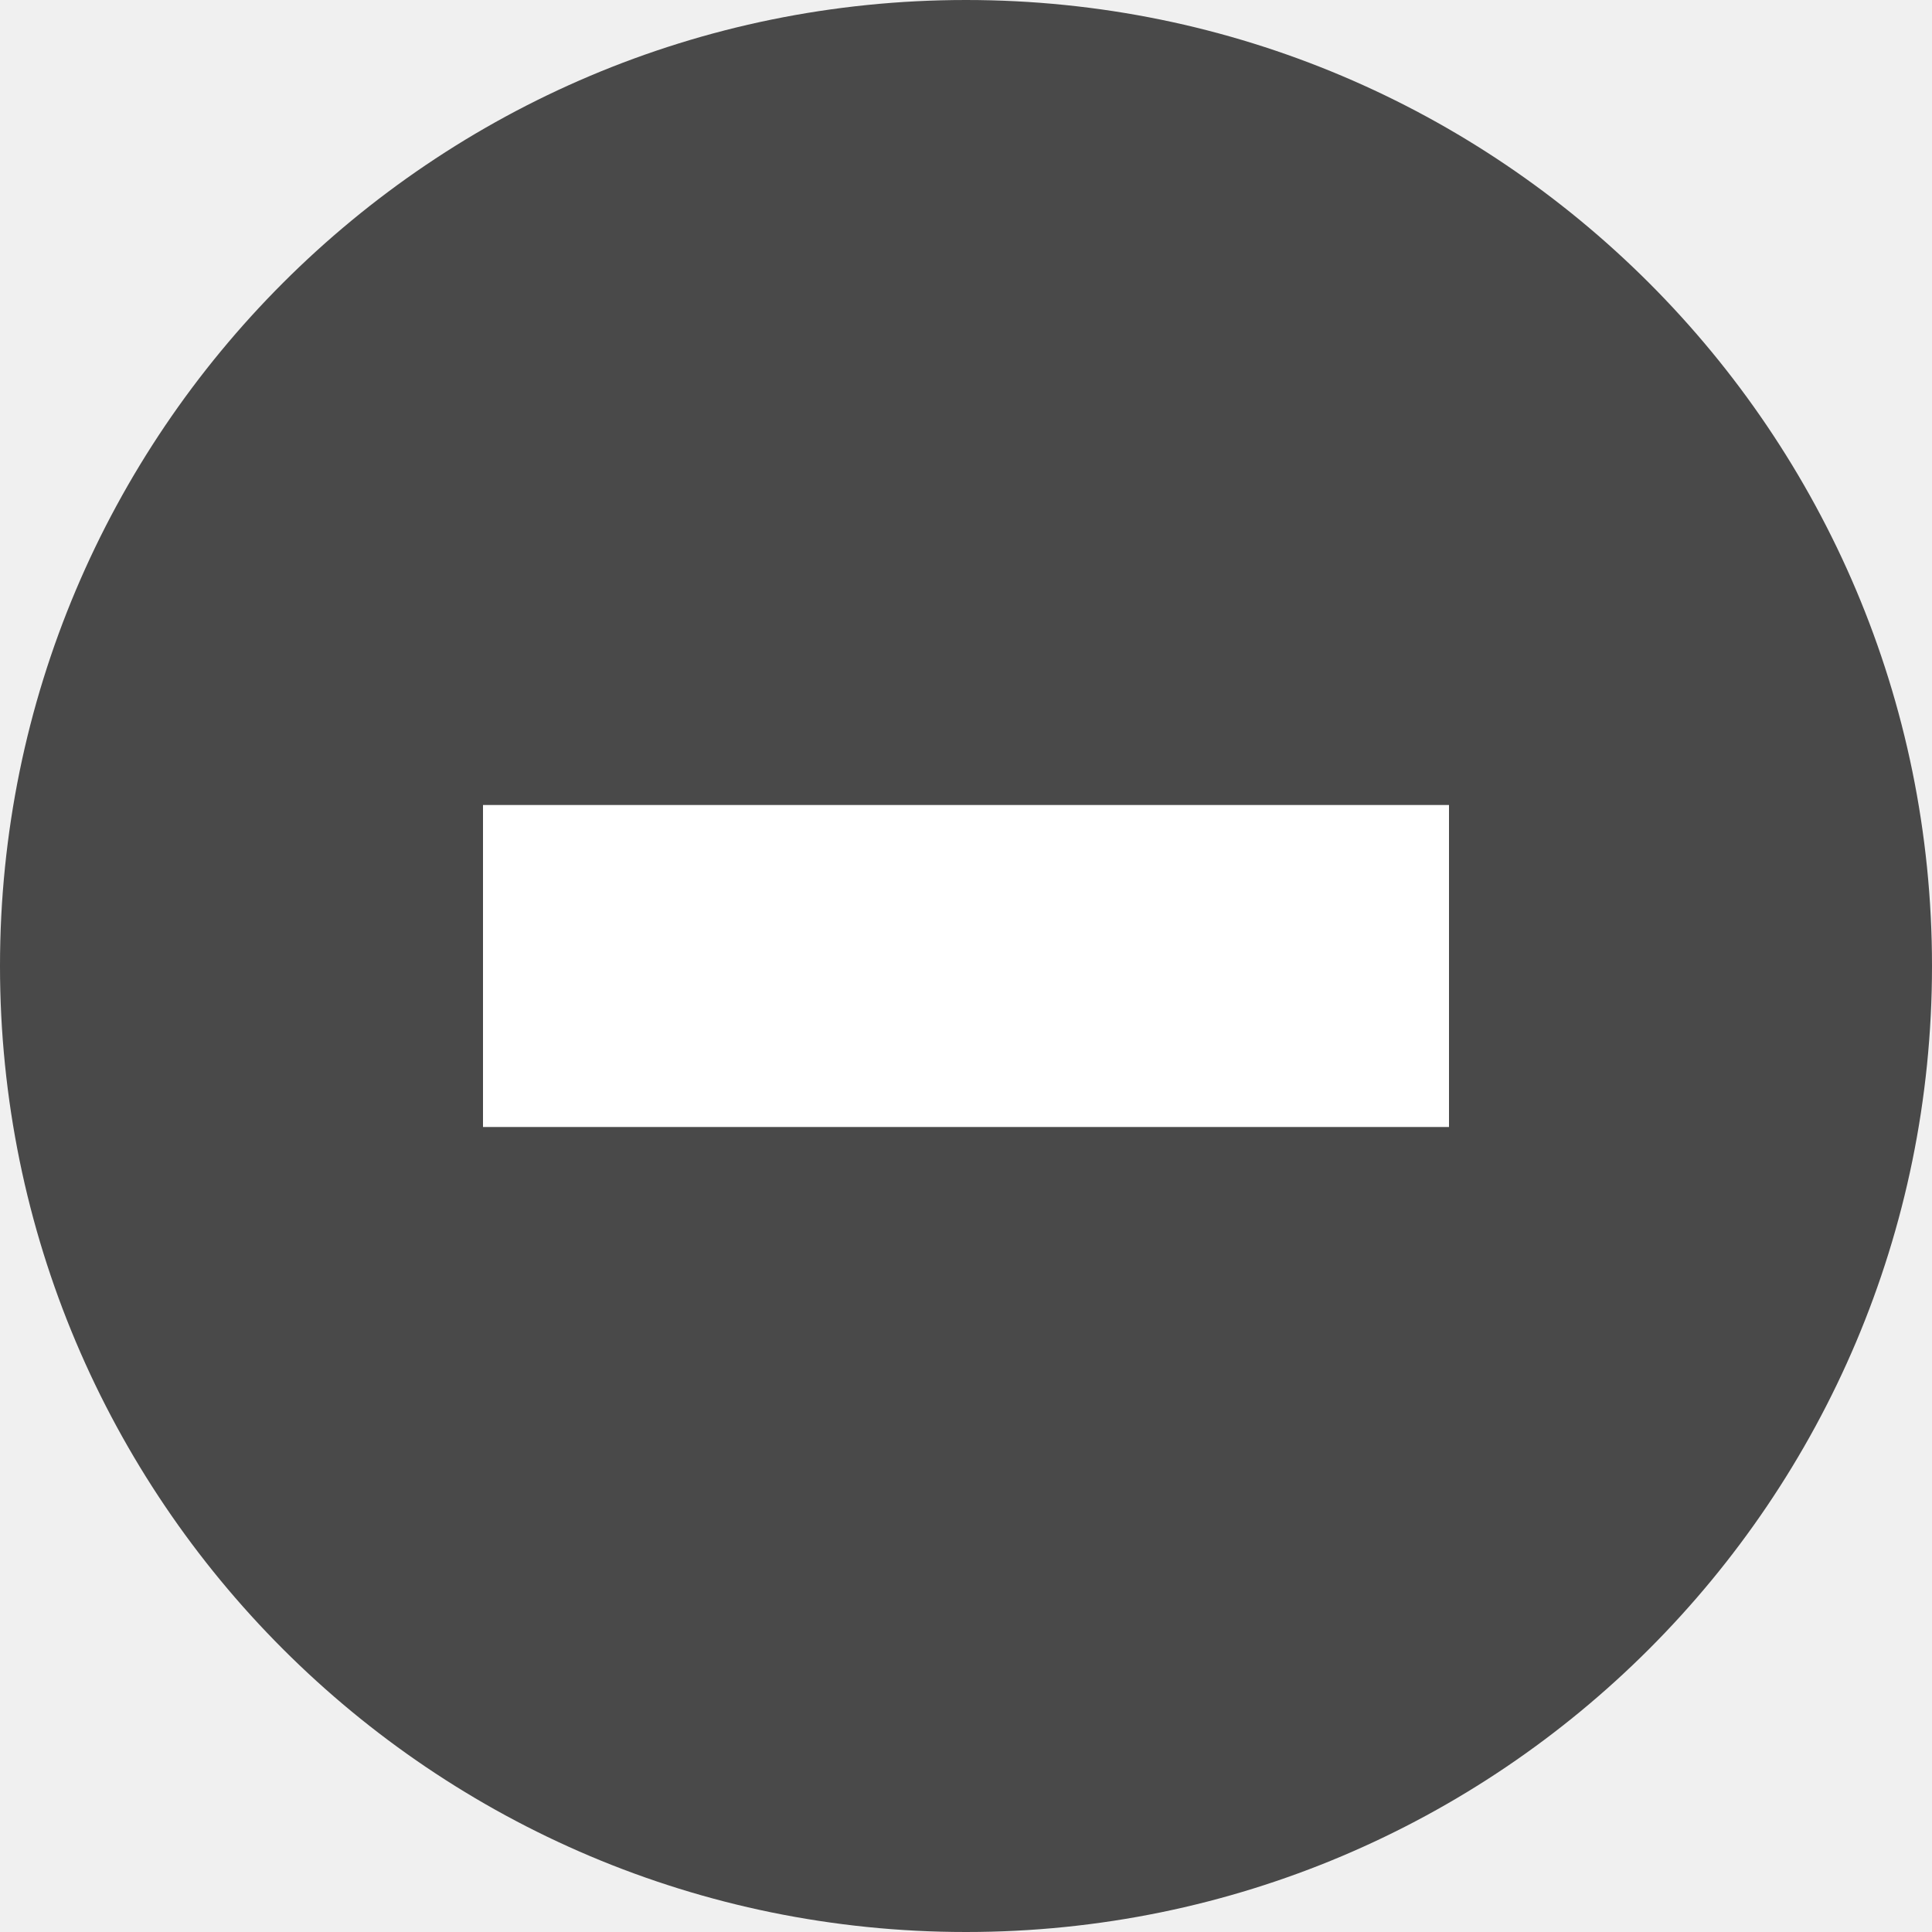
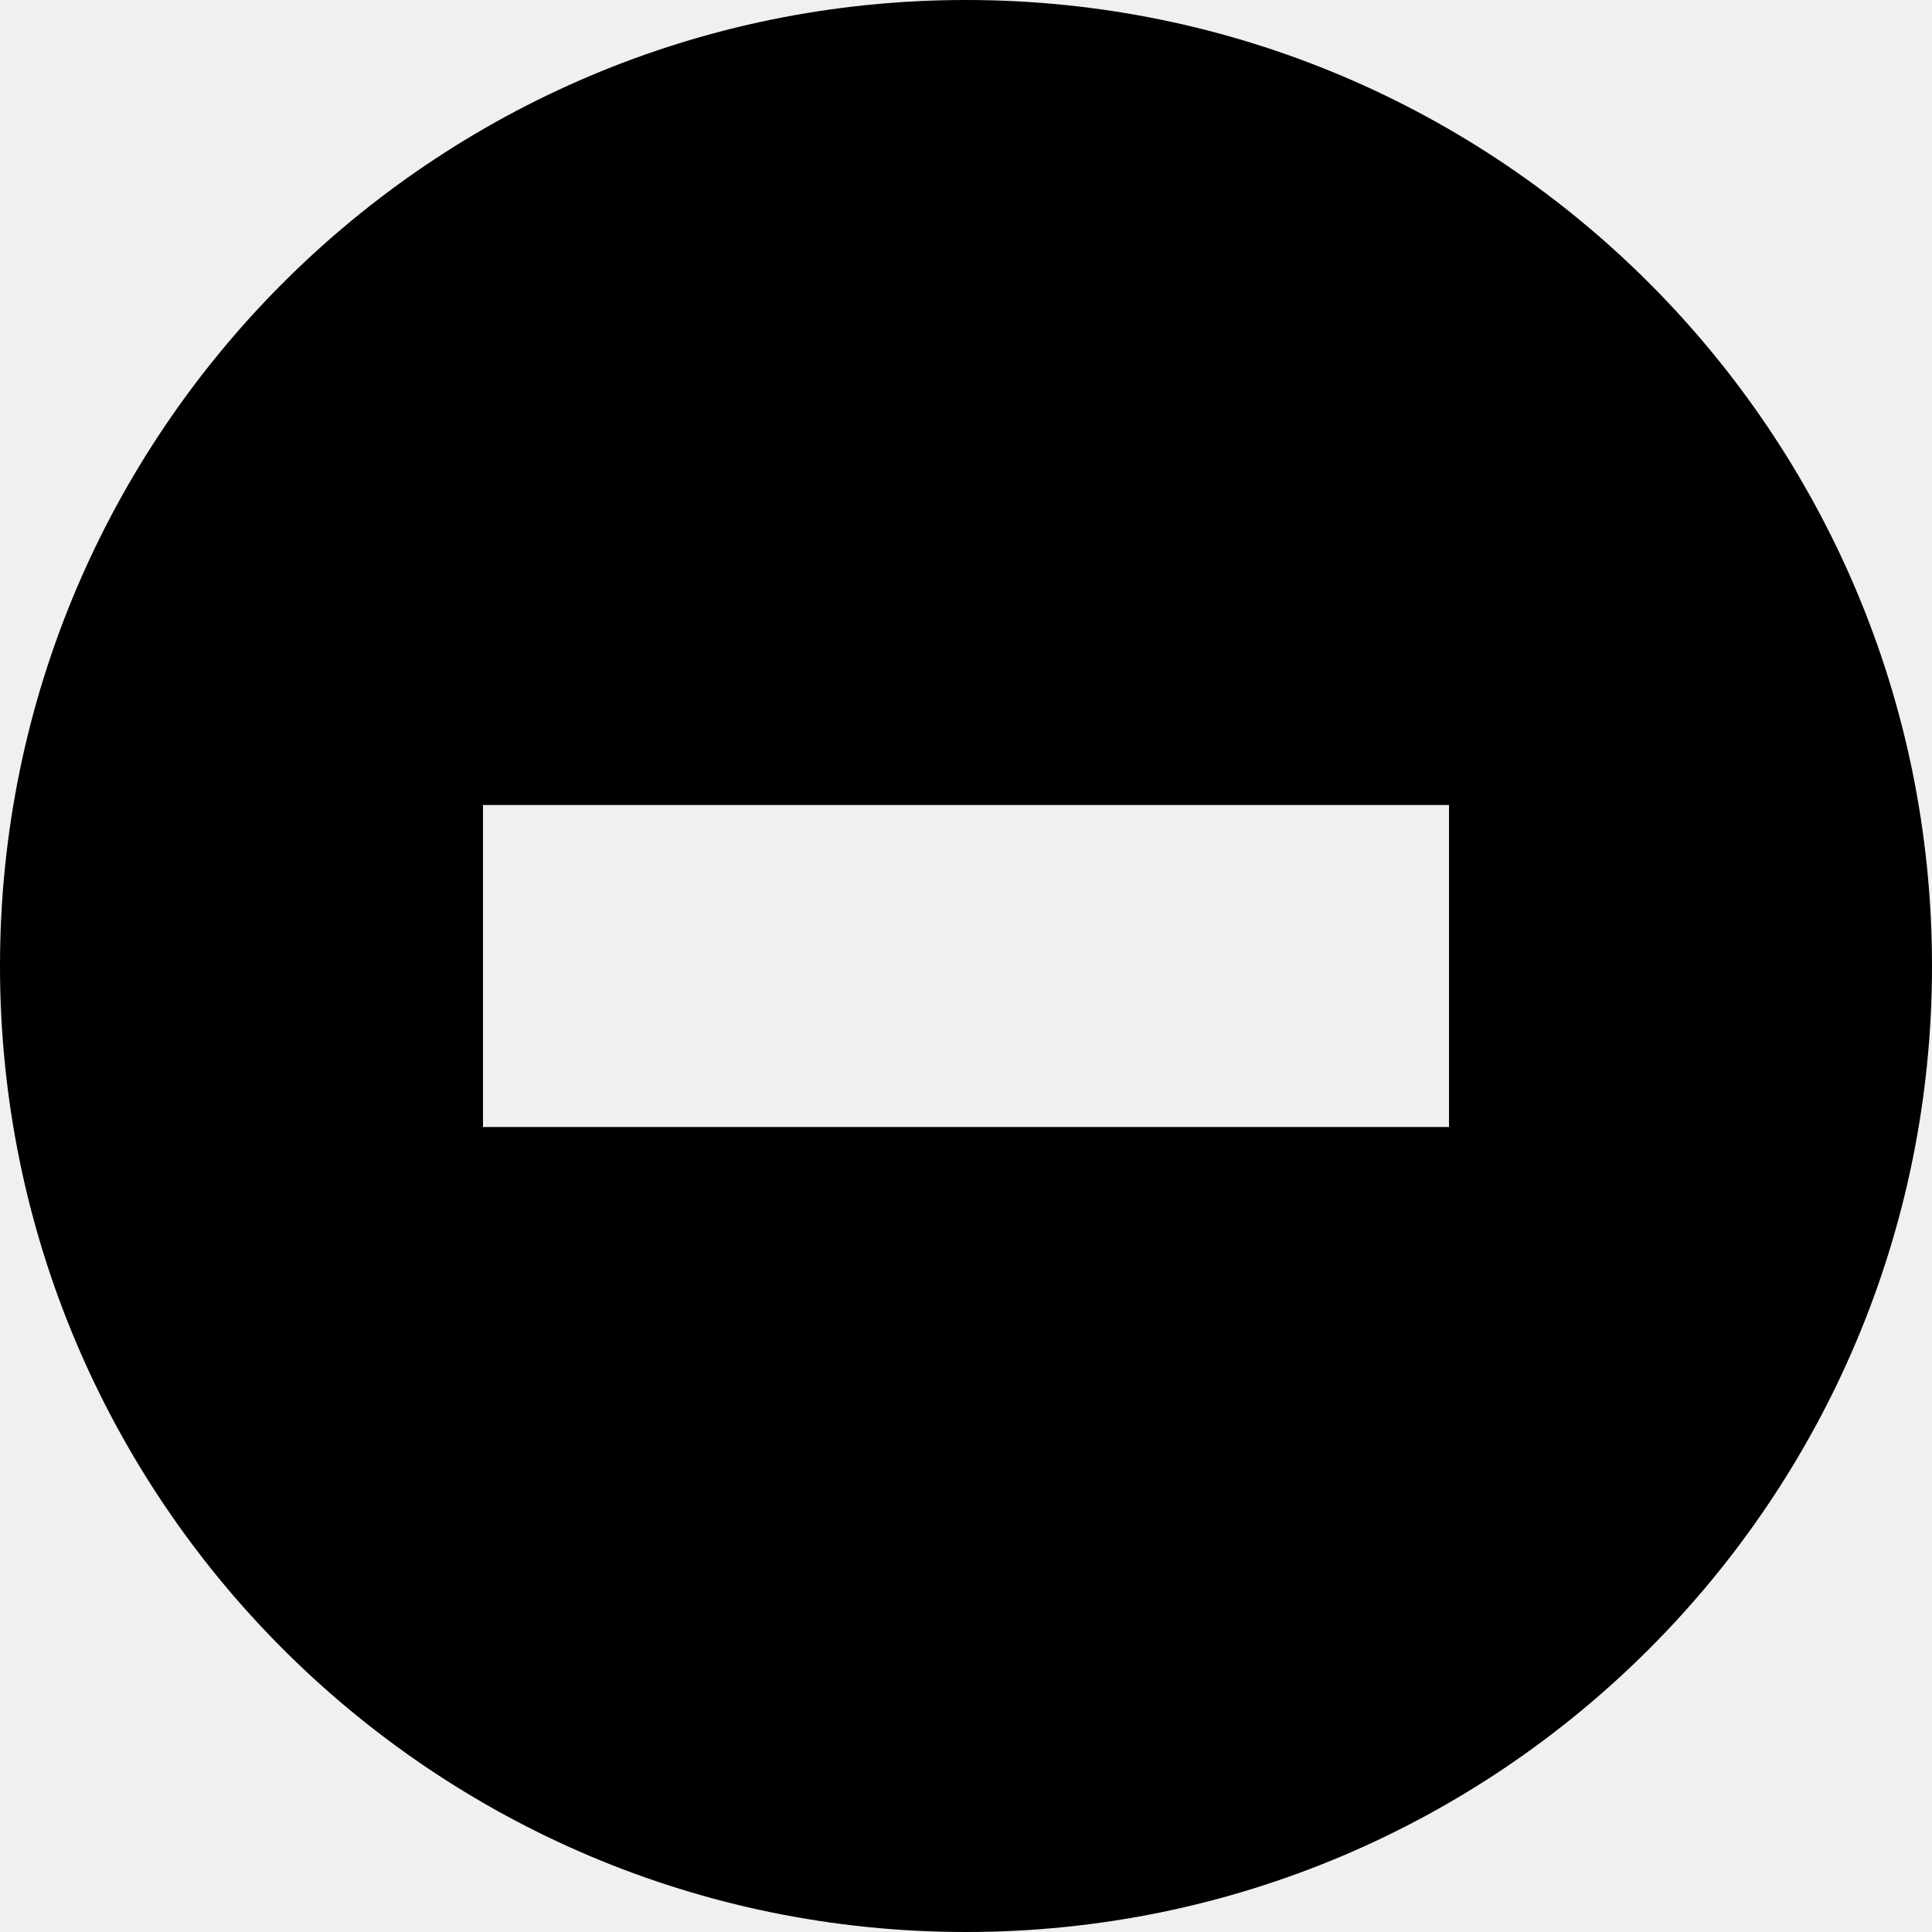
<svg xmlns="http://www.w3.org/2000/svg" width="24" height="24" viewBox="0 0 24 24">
-   <g fill="none" fill-rule="evenodd">
-     <circle cx="12" cy="12" r="12" fill="#494949" />
-     <path fill="#FFF" d="M6 10h12v4H6z" />
-   </g>
+   <path fill="#000" fill-rule="evenodd" d="M6 10h12v4H6v-4zm6 14c6.627 0 12-5.373 12-12S18.627 0 12 0 0 5.373 0 12s5.373 12 12 12z" />
</svg>
